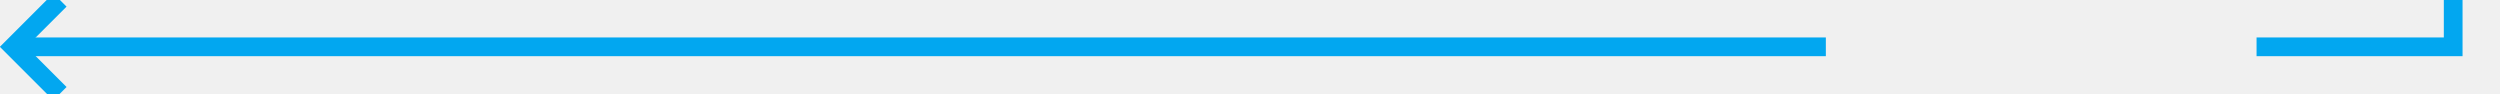
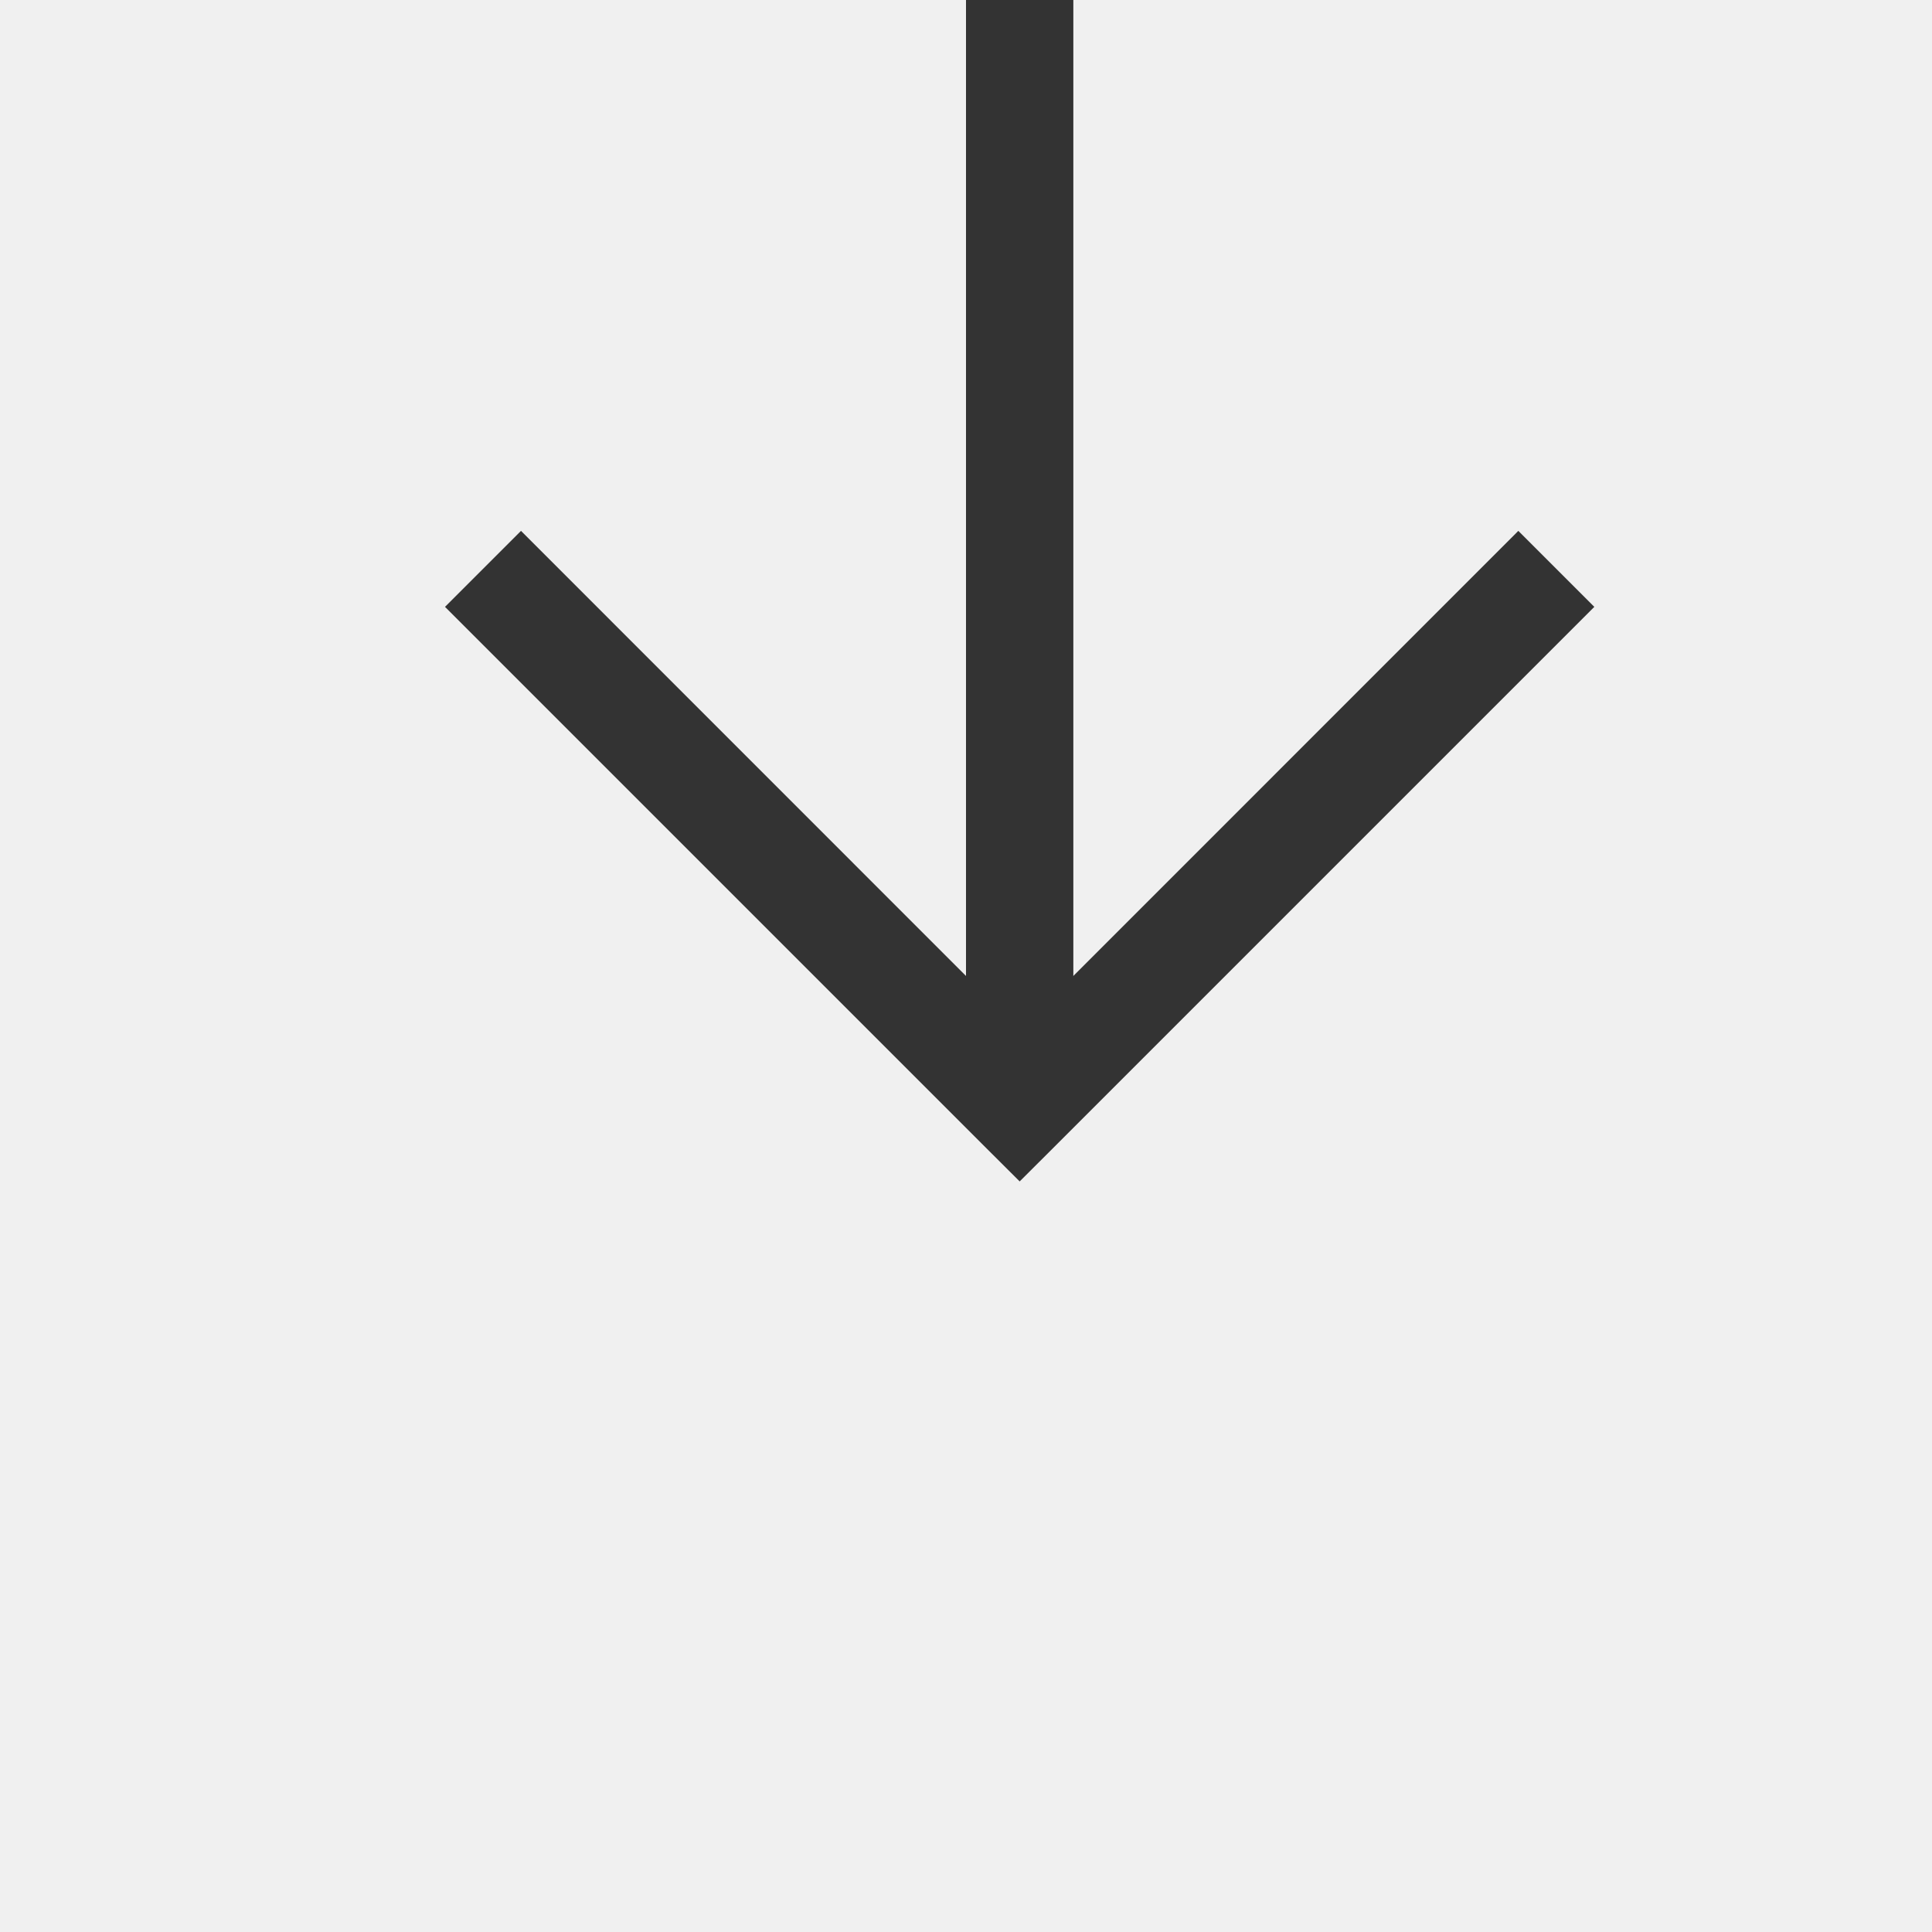
- <svg xmlns="http://www.w3.org/2000/svg" version="1.1" width="267px" height="10px" preserveAspectRatio="xMinYMid meet" viewBox="449 872  267 8">
-   <defs>
-     <mask fill="white" id="clip140">
-       <path d="M 644 864  L 690 864  L 690 889  L 644 889  Z M 439 701  L 714 701  L 714 889  L 439 889  Z " fill-rule="evenodd" />
-     </mask>
-   </defs>
-   <path d="M 711 701  L 711 876  L 451 876  " stroke-width="2" stroke="#02a7f0" fill="none" mask="url(#clip140)" />
-   <path d="M 456.107 880.293  L 451.814 876  L 456.107 871.707  L 454.693 870.293  L 449.693 875.293  L 448.986 876  L 449.693 876.707  L 454.693 881.707  L 456.107 880.293  Z " fill-rule="nonzero" fill="#02a7f0" stroke="none" mask="url(#clip140)" />
+ <svg xmlns="http://www.w3.org/2000/svg" version="1.1" width="18px" height="18px" preserveAspectRatio="xMinYMid meet" viewBox="321 1296  18 16">
+   <path d="M 330.5 1251  L 330.5 1305  " stroke-width="1" stroke="#333333" fill="none" />
+   <path d="M 335.146 1299.946  L 330.5 1304.593  L 325.854 1299.946  L 325.146 1300.654  L 330.146 1305.654  L 330.5 1306.007  L 330.854 1305.654  L 335.854 1300.654  L 335.146 1299.946  Z " fill-rule="nonzero" fill="#333333" stroke="none" />
</svg>
